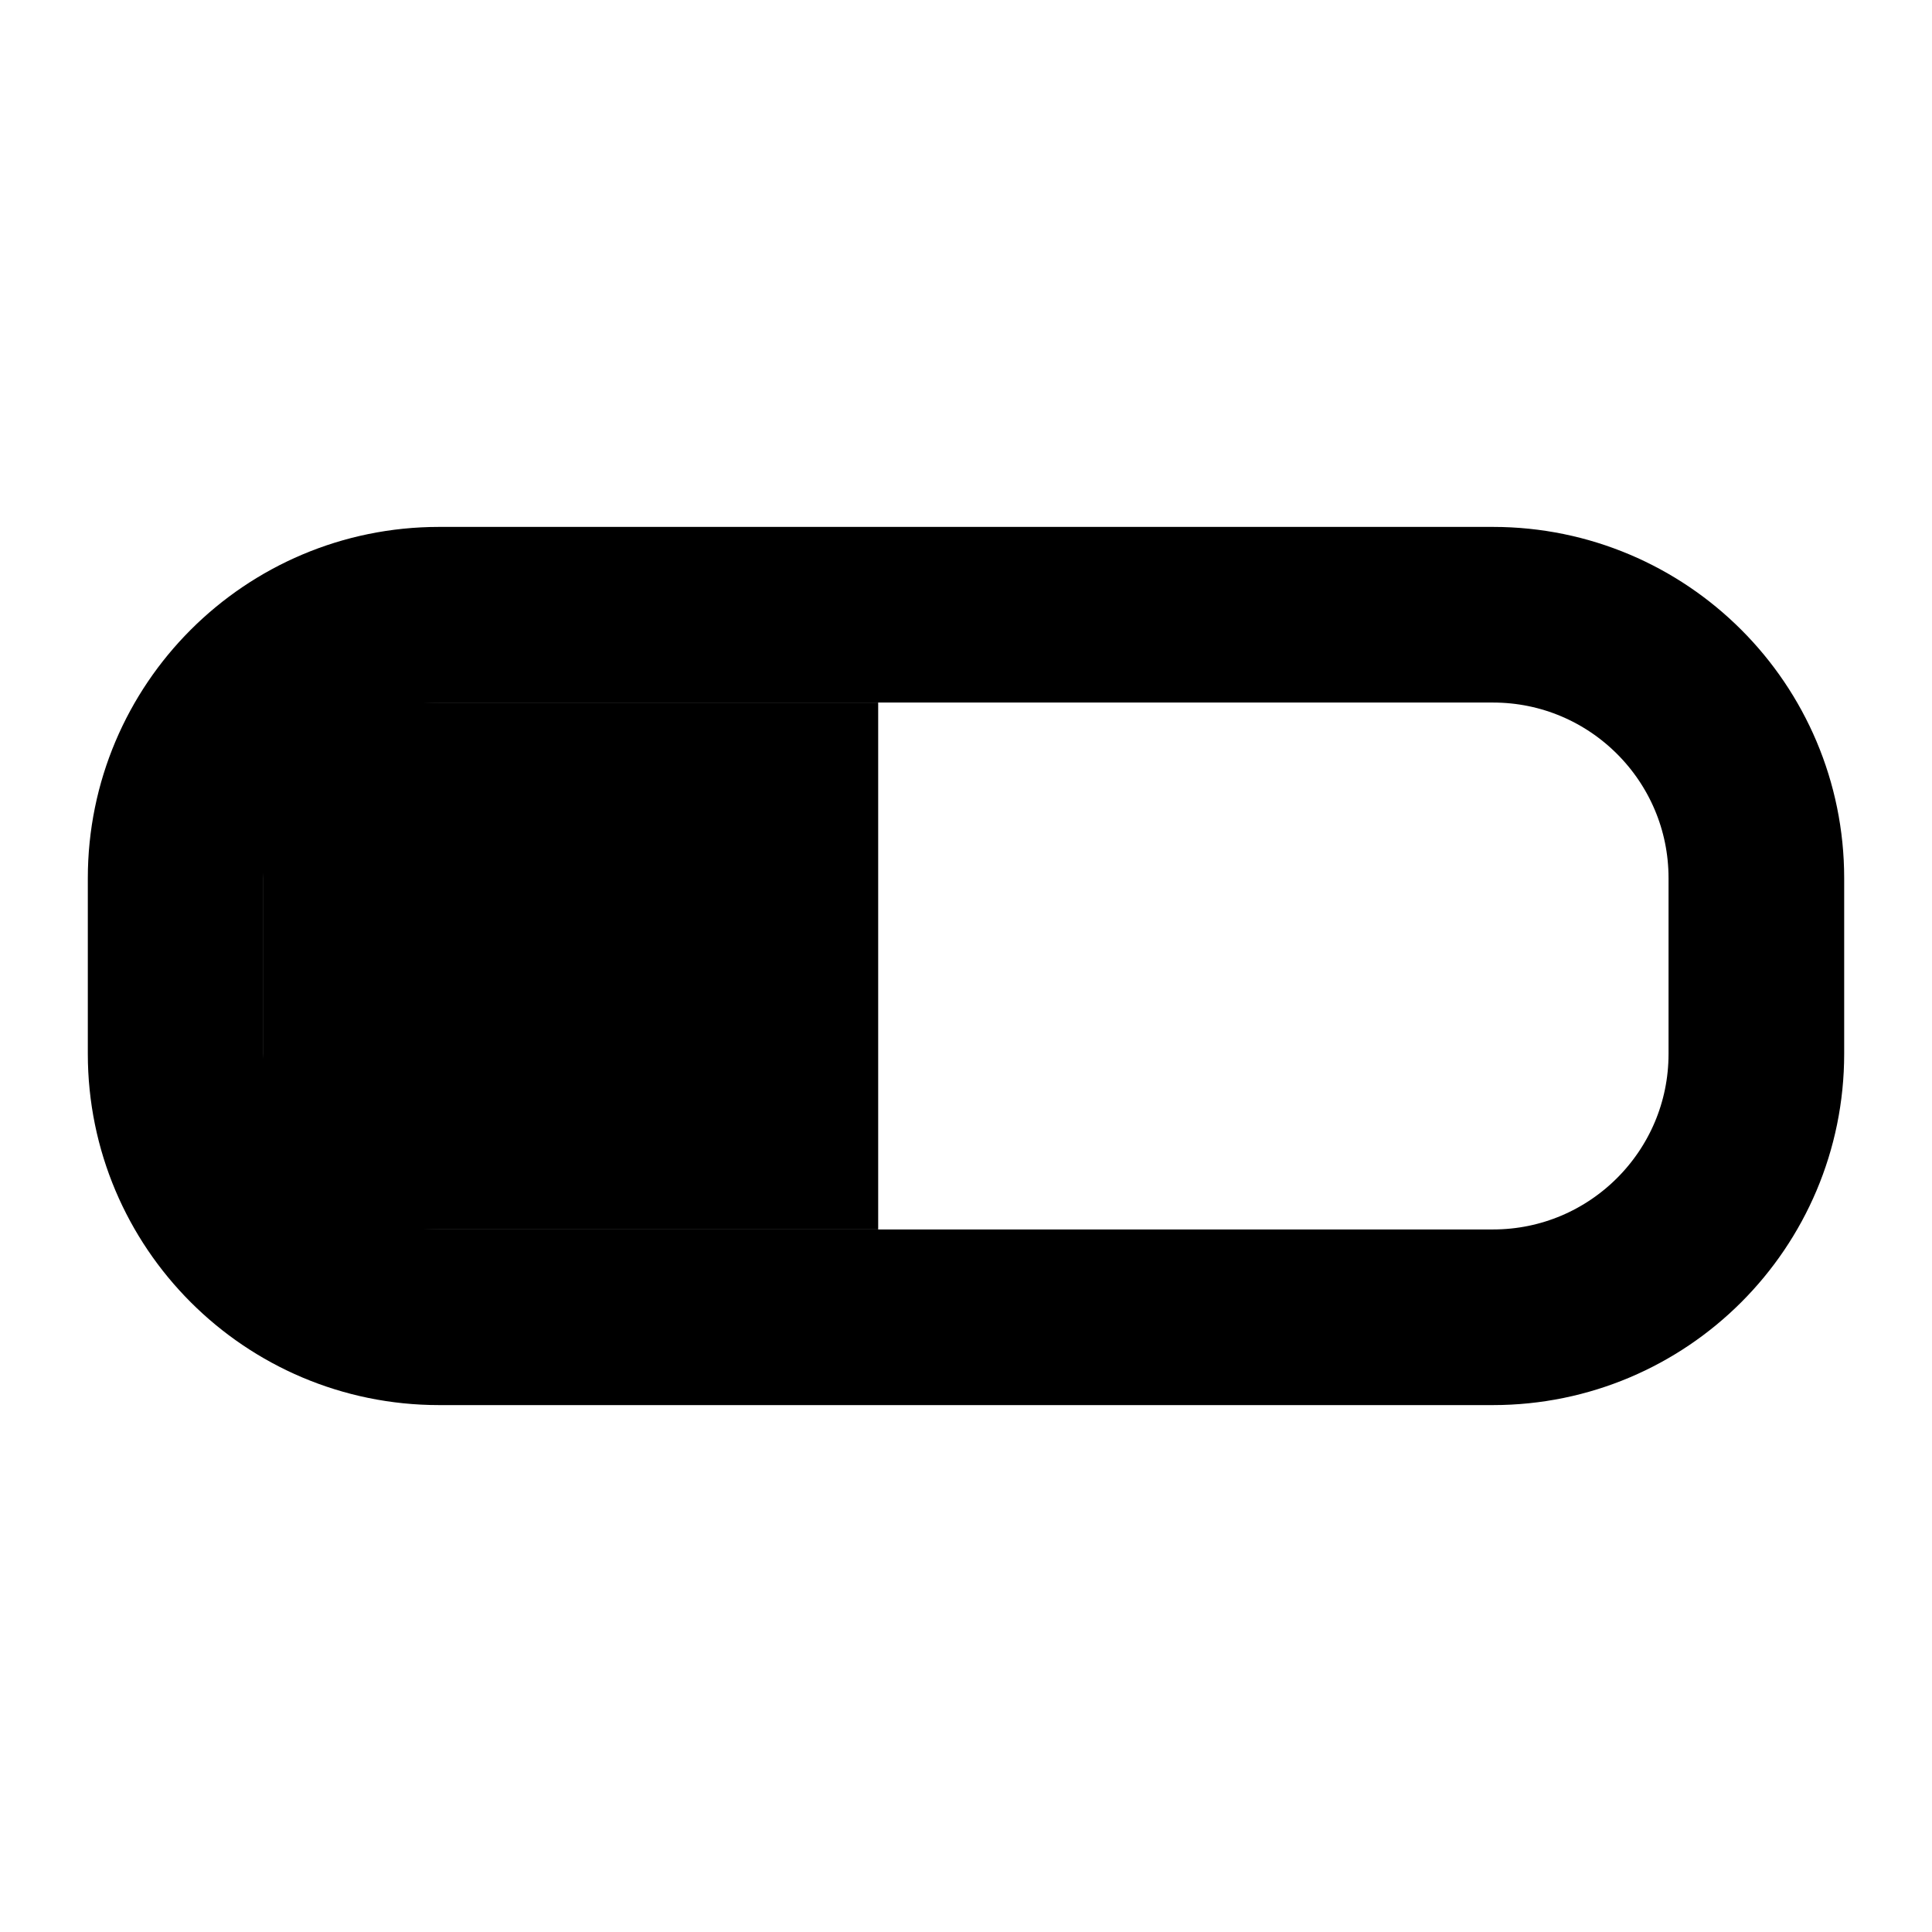
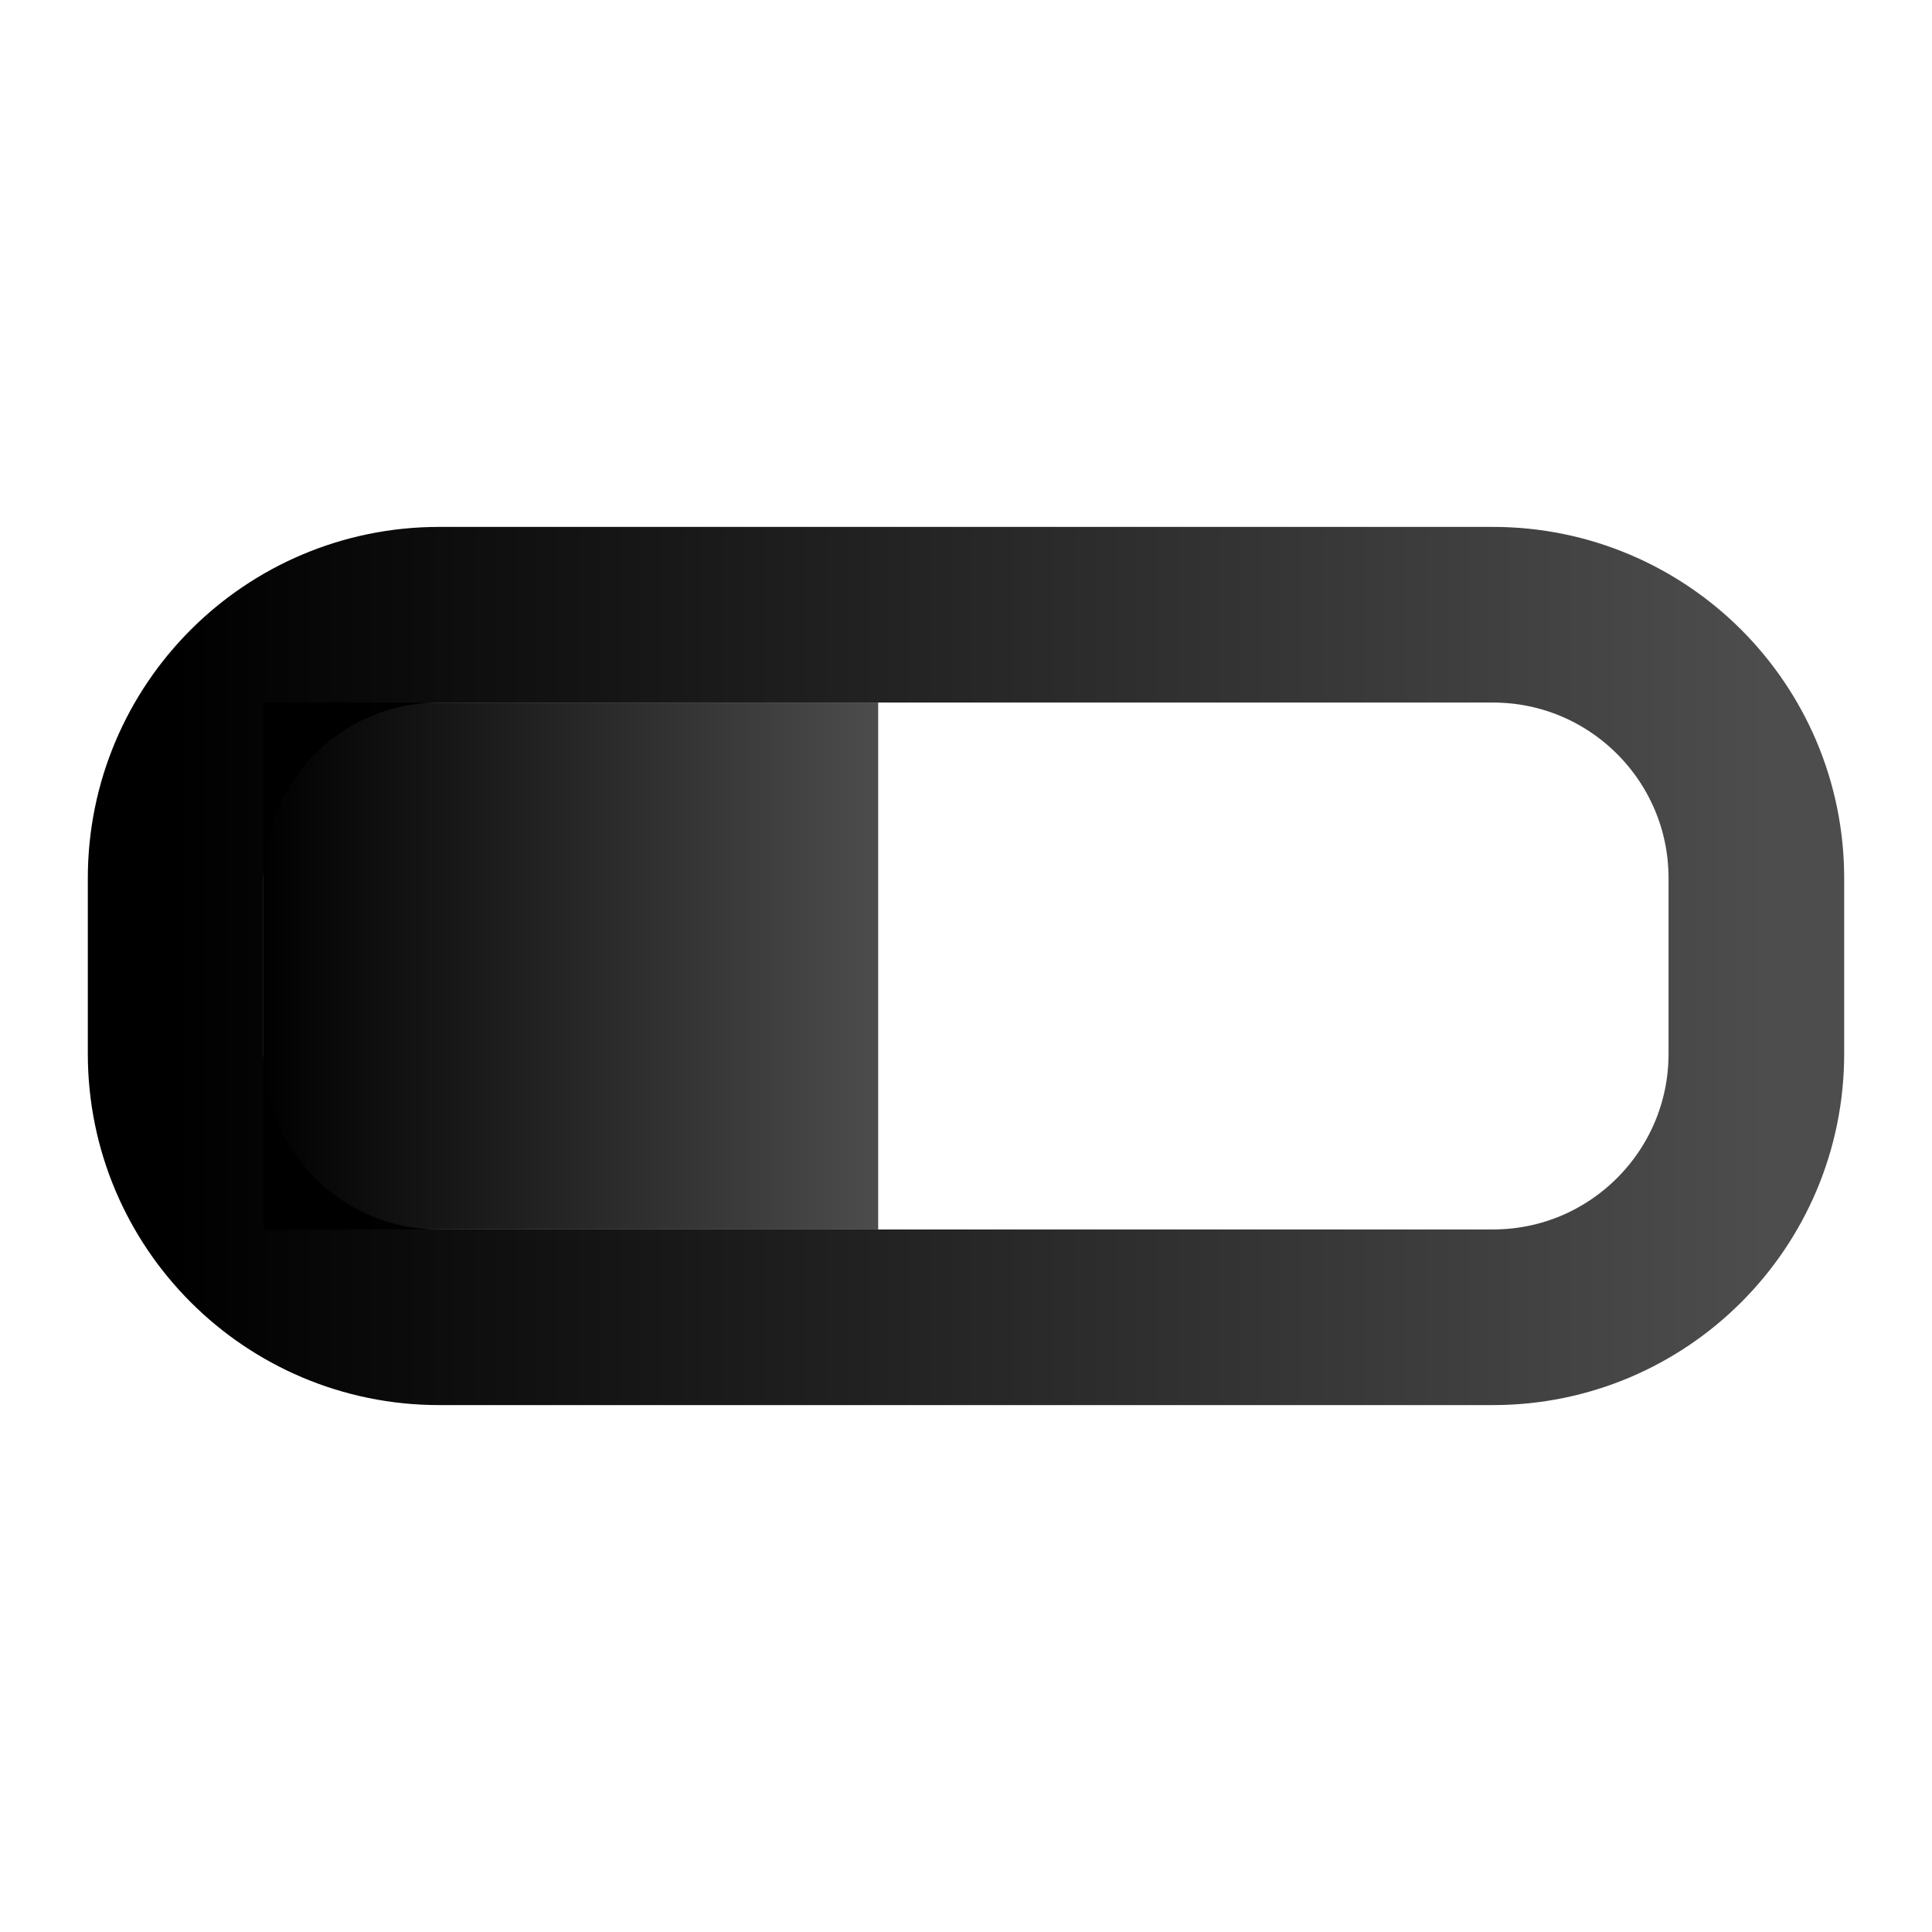
<svg xmlns="http://www.w3.org/2000/svg" width="22" height="22" viewBox="0 0 22 22">
-   <rect x="3" y="8" width="7" height="6" fill="currentColor" />
-   <rect x="2" y="7" width="18" height="8" rx="3" ry="3" fill="none" stroke="currentColor" stroke-width="2" />
+   <defs>
+     <linearGradient id="grelierGaugeGrad" x1="1" y1="0" x2="0" y2="0">
+       <stop offset="0%" stop-color="currentColor" stop-opacity="0.7" />
+       <stop offset="100%" stop-color="currentColor" stop-opacity="1" />
+     </linearGradient>
+   </defs>
+   <rect x="3" y="8" width="7" height="6" fill="url(#grelierGaugeGrad)" />
+   <rect x="2" y="7" width="18" height="8" rx="3" ry="3" fill="none" stroke="url(#grelierGaugeGrad)" stroke-width="2" />
</svg>
